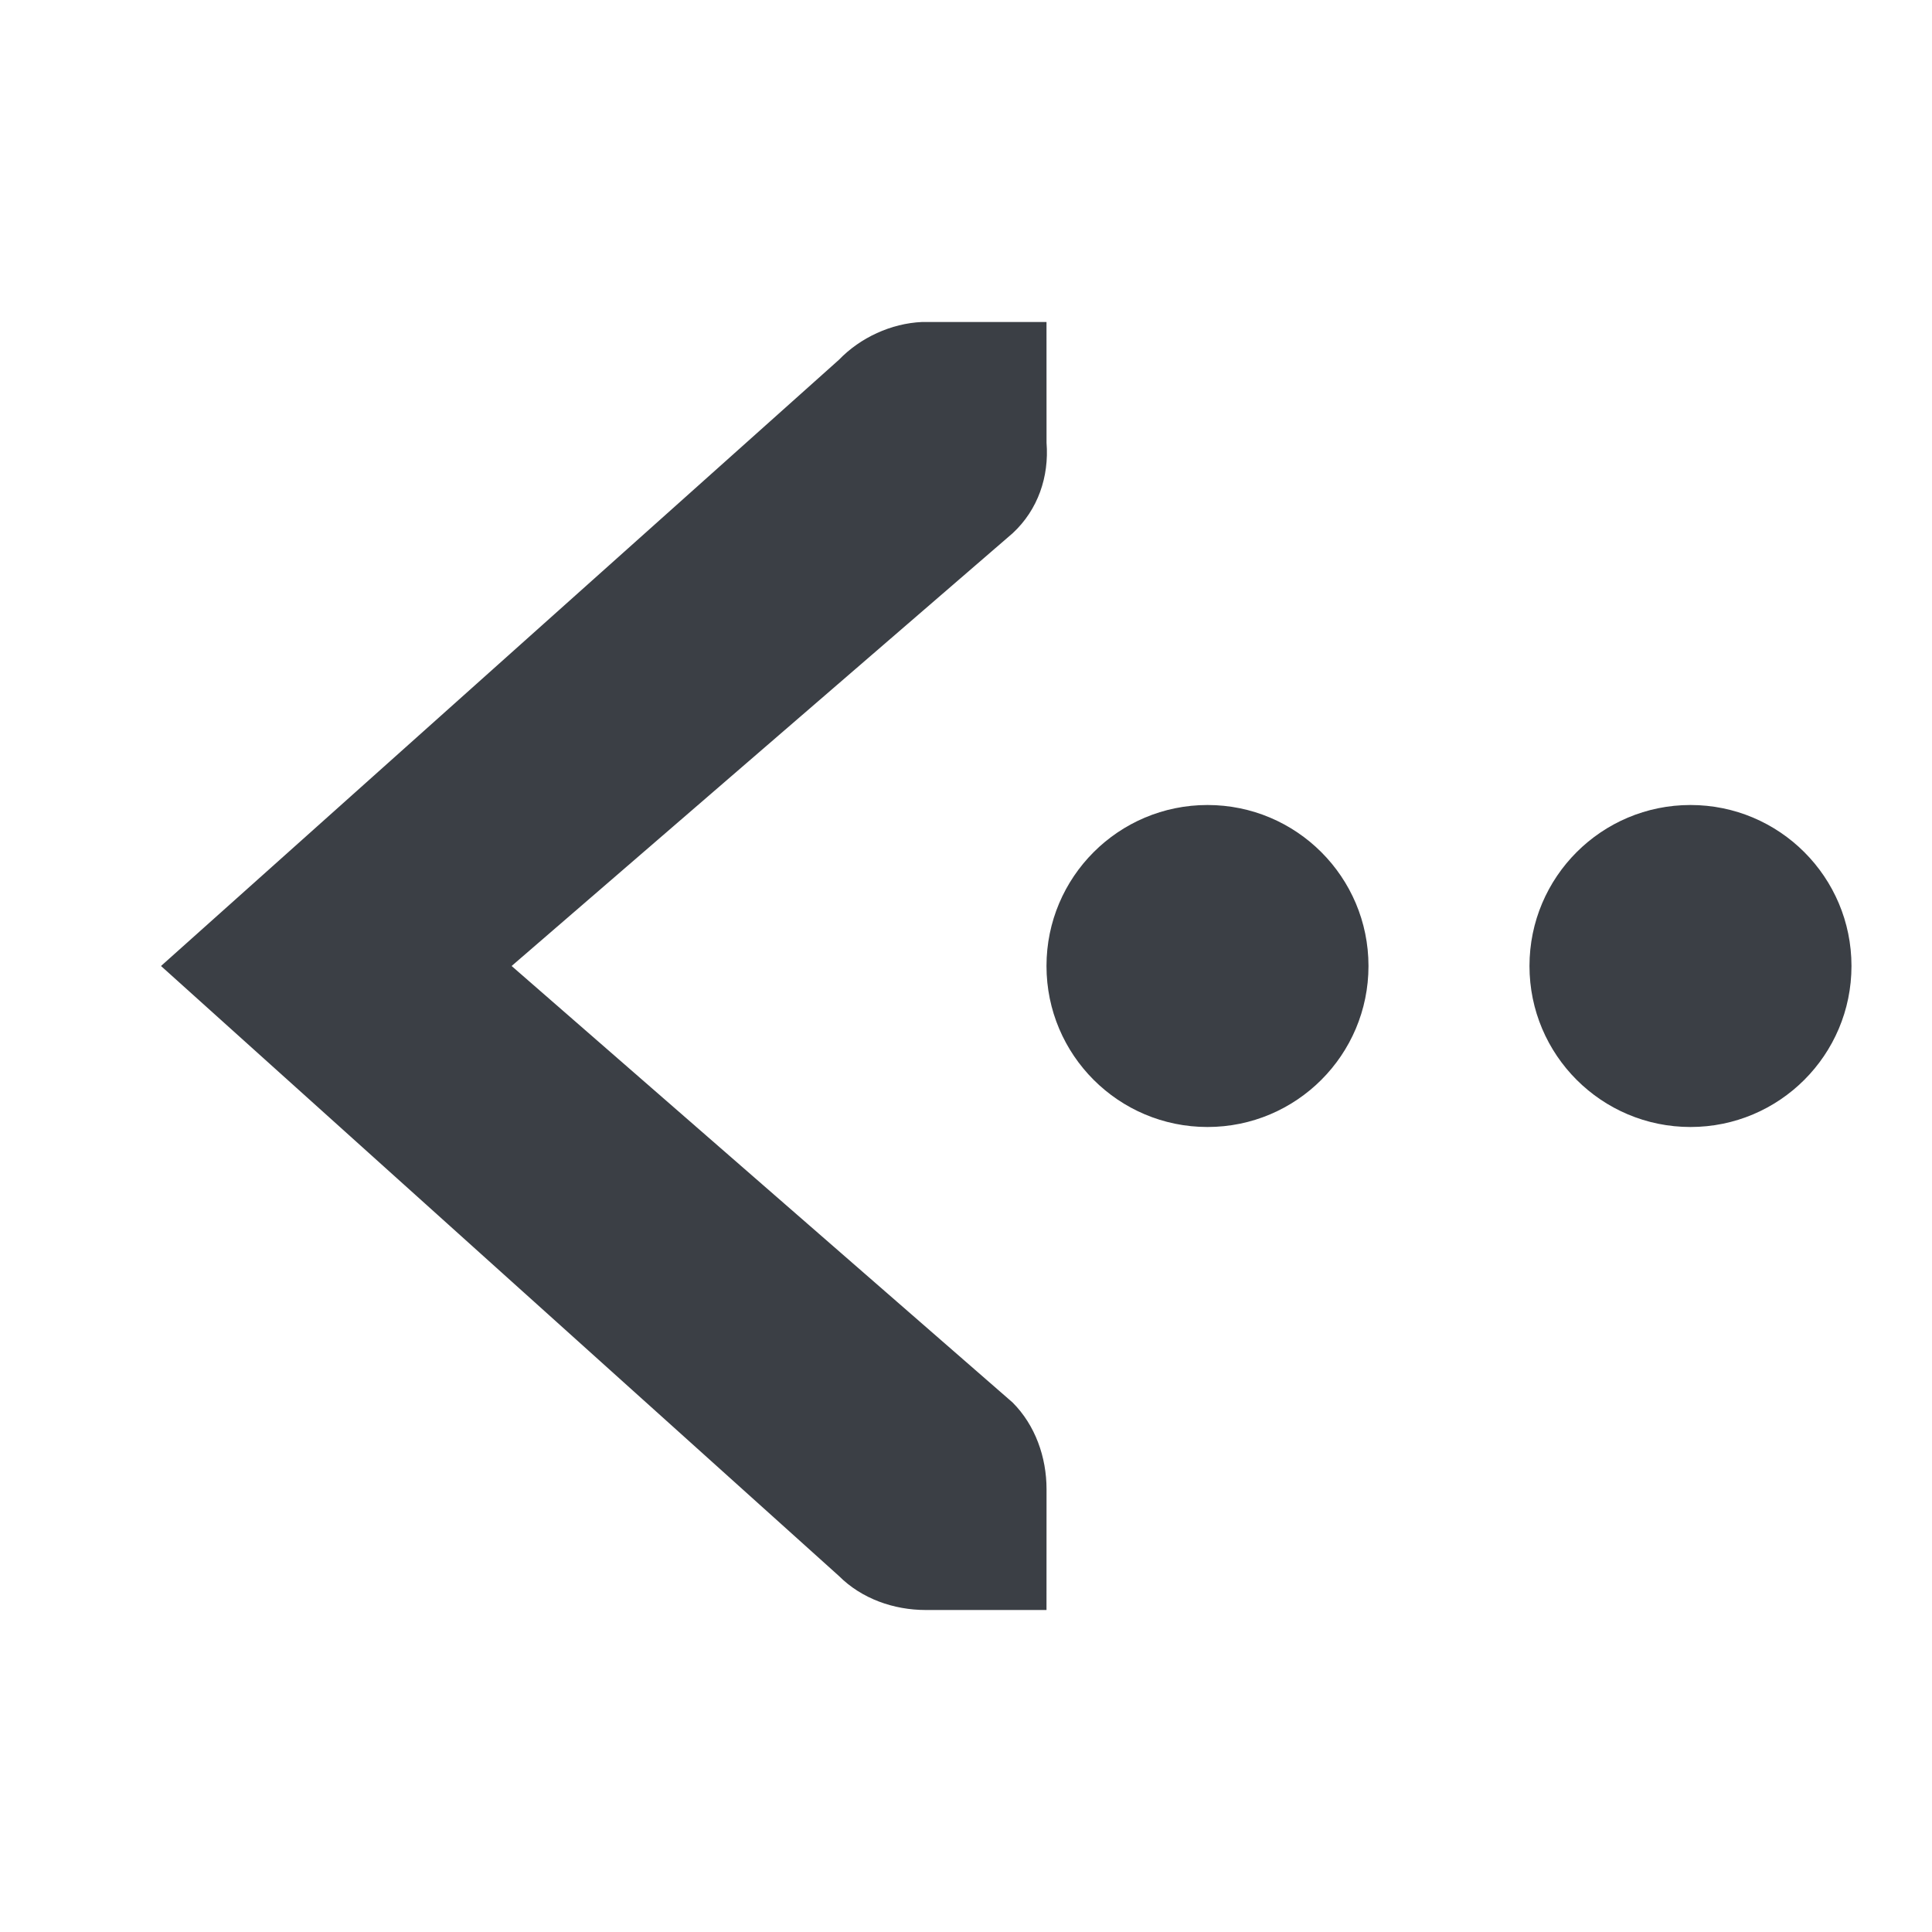
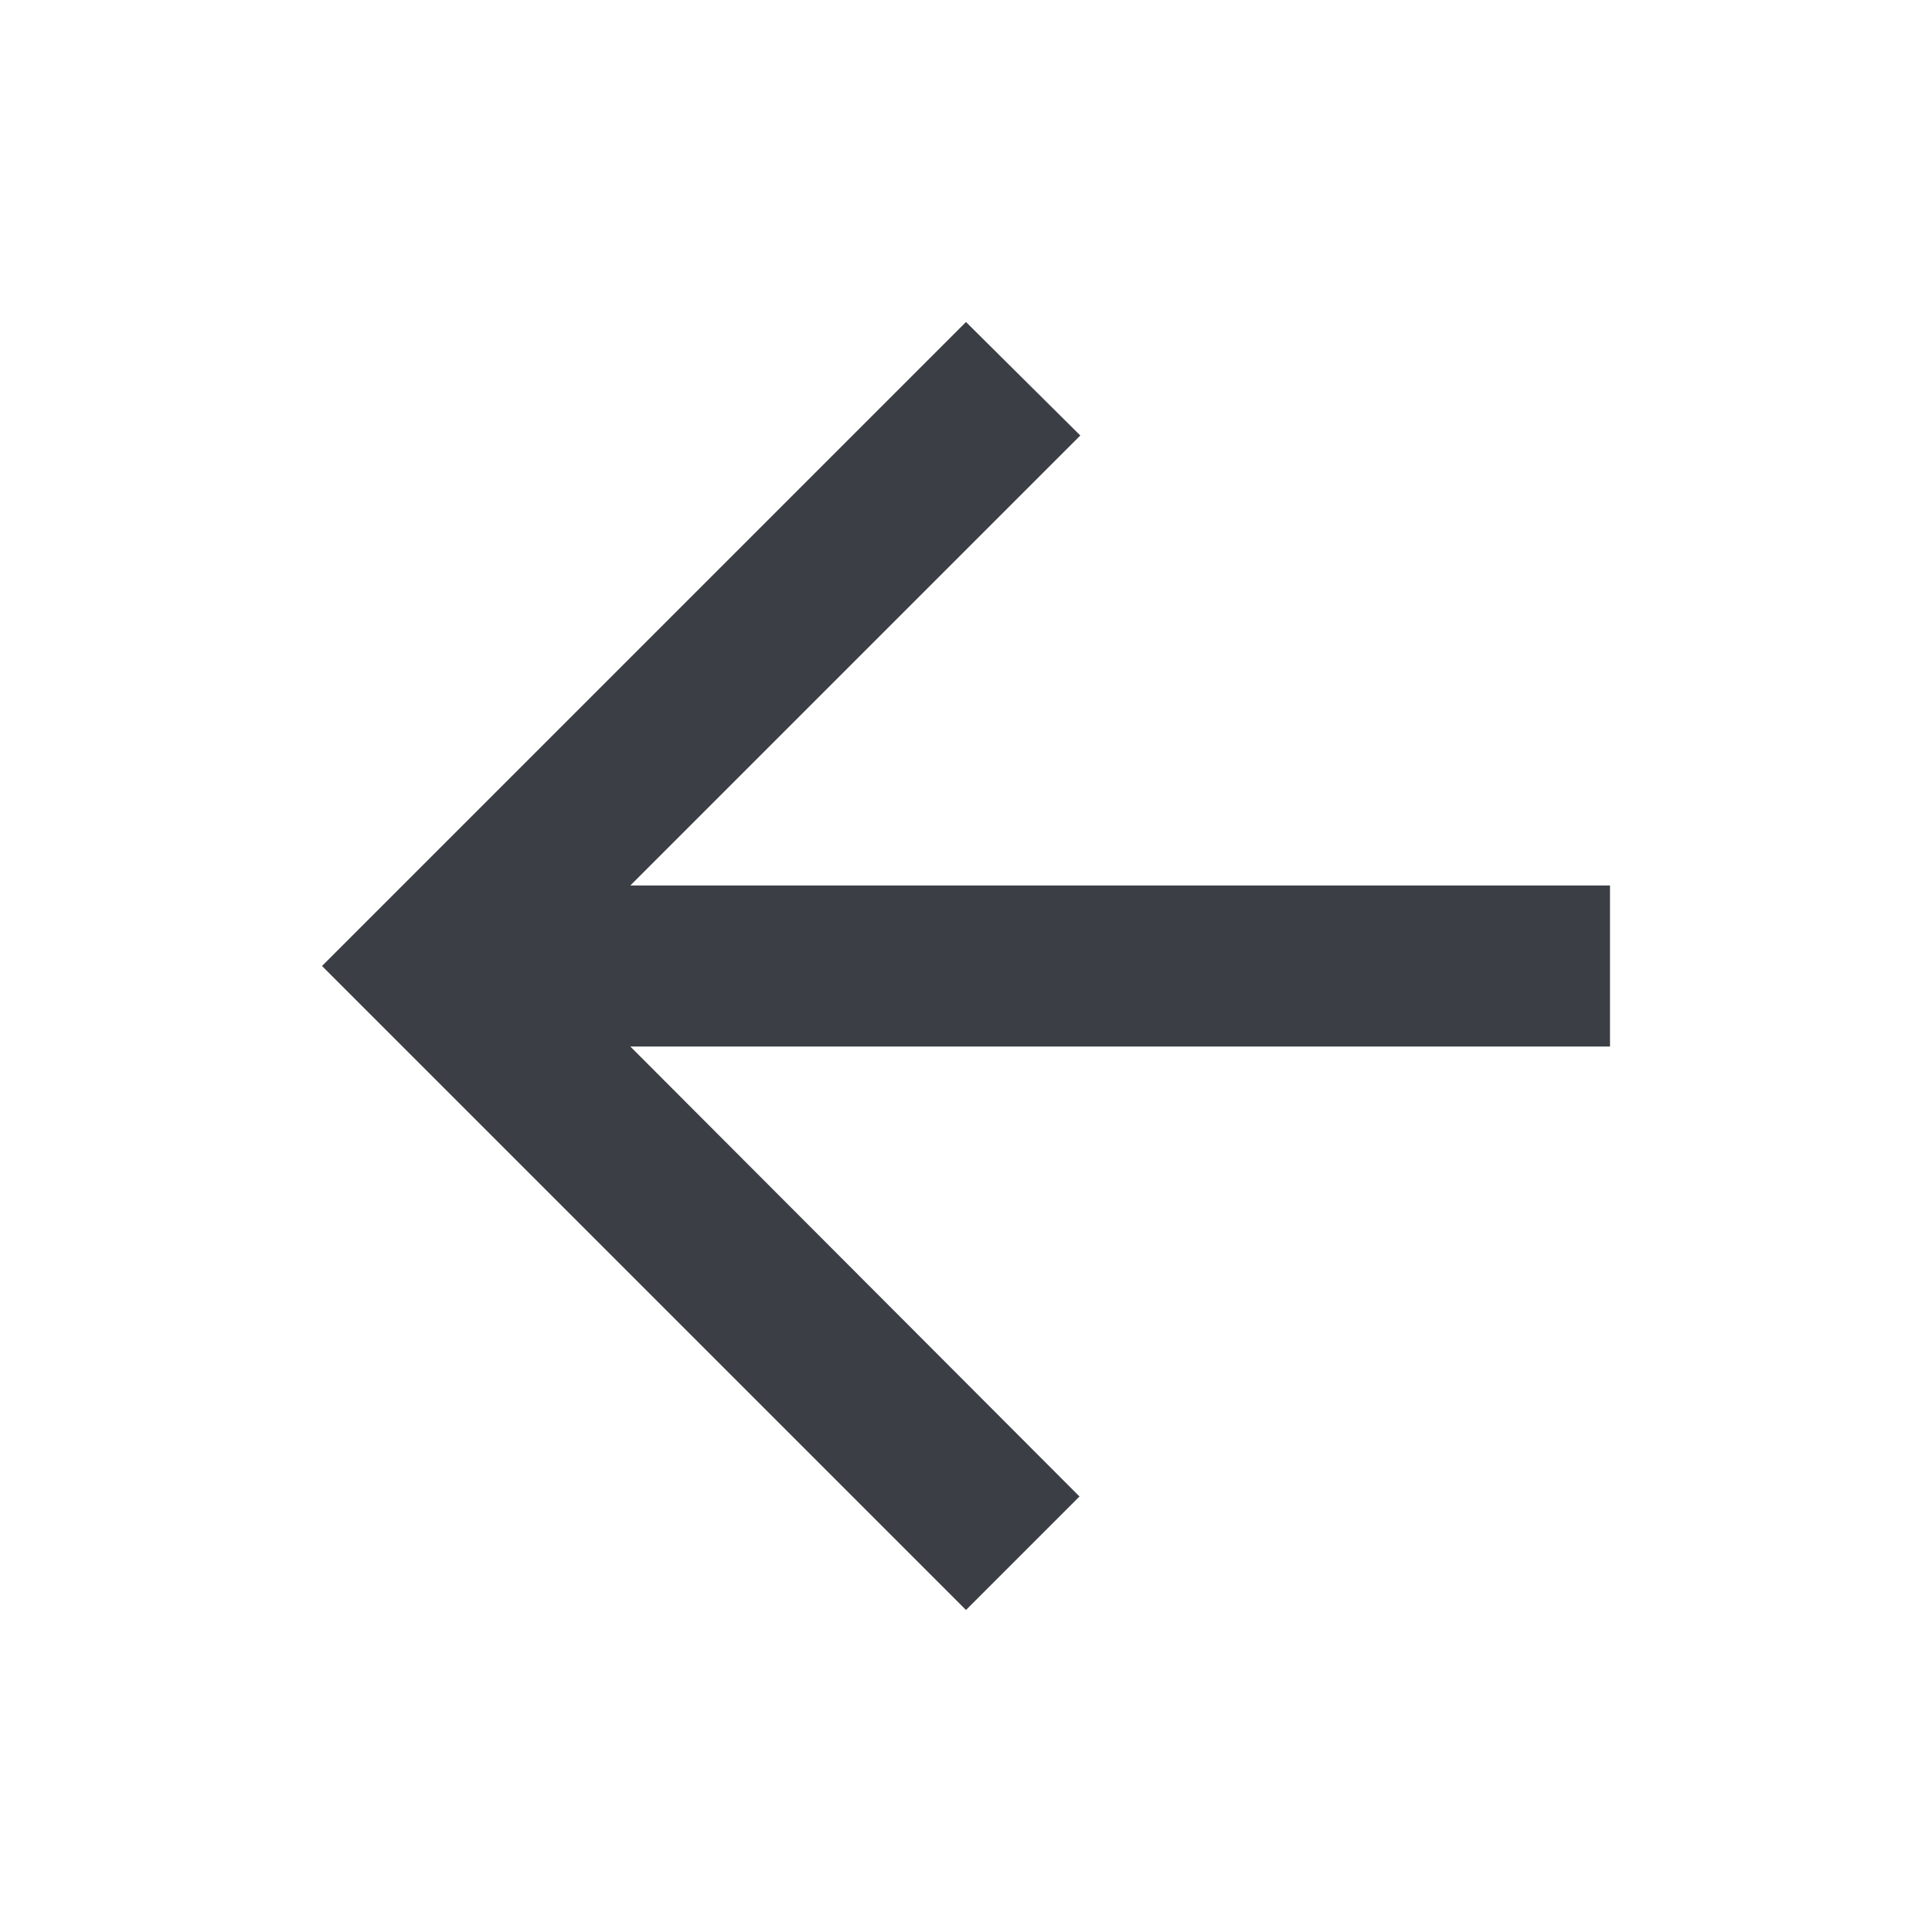
- <svg xmlns="http://www.w3.org/2000/svg" height="24" version="1.1" width="24">
-   <g transform="translate(-77,-316)">
-     <path d="m 90,320 c -0.513,0 -1.037,0 -1.547,0 -0.382,0.017 -0.765,0.193 -1.031,0.469 l -8.422,7.531 8.422,7.578 c 0.282,0.282 0.68,0.422 1.078,0.422 l 1.5,0 4.95e-4,-1.5 c 0,-0.398 -0.14,-0.796 -0.422,-1.078 l -6.223,-5.422 6.223,-5.375 c 0.316,-0.292 0.455,-0.704 0.422,-1.125 z" style="fill:#3b3f45;stroke-width:1.781" />
-     <path d="m -74.375,98.625 a 1.625,1.625 0 1 1 -3.25,0 1.625,1.625 0 1 1 3.25,0 z" style="fill:#3b3f45" transform="matrix(1.230769,0,0,1.230769,185.5383,206.6154)" />
-     <path d="m -74.375,98.625 a 1.625,1.625 0 1 1 -3.25,0 1.625,1.625 0 1 1 3.25,0 z" style="fill:#3b3f45" transform="matrix(1.230769,0,0,1.230769,191.5382,206.6154)" />
+ <svg xmlns="http://www.w3.org/2000/svg" width="24px" height="24px" viewBox="0 0 24 24" version="1.1">
+   <defs />
+   <g id="Derived-24" stroke="none" stroke-width="1" fill="none" fill-rule="evenodd">
+     <g id="go-previous">
+       <g id="ic_arrow_back_24px">
+         <g id="Group">
+           <polygon id="Shape" points="0 0 24 0 24 24 0 24" />
+           <polygon id="Shape" fill="#3B3F45" points="20 11 7.83 11 13.42 5.41 12 4 4 12 12 20 13.41 18.59 7.83 13 20 13" />
+         </g>
+       </g>
+     </g>
  </g>
</svg>
